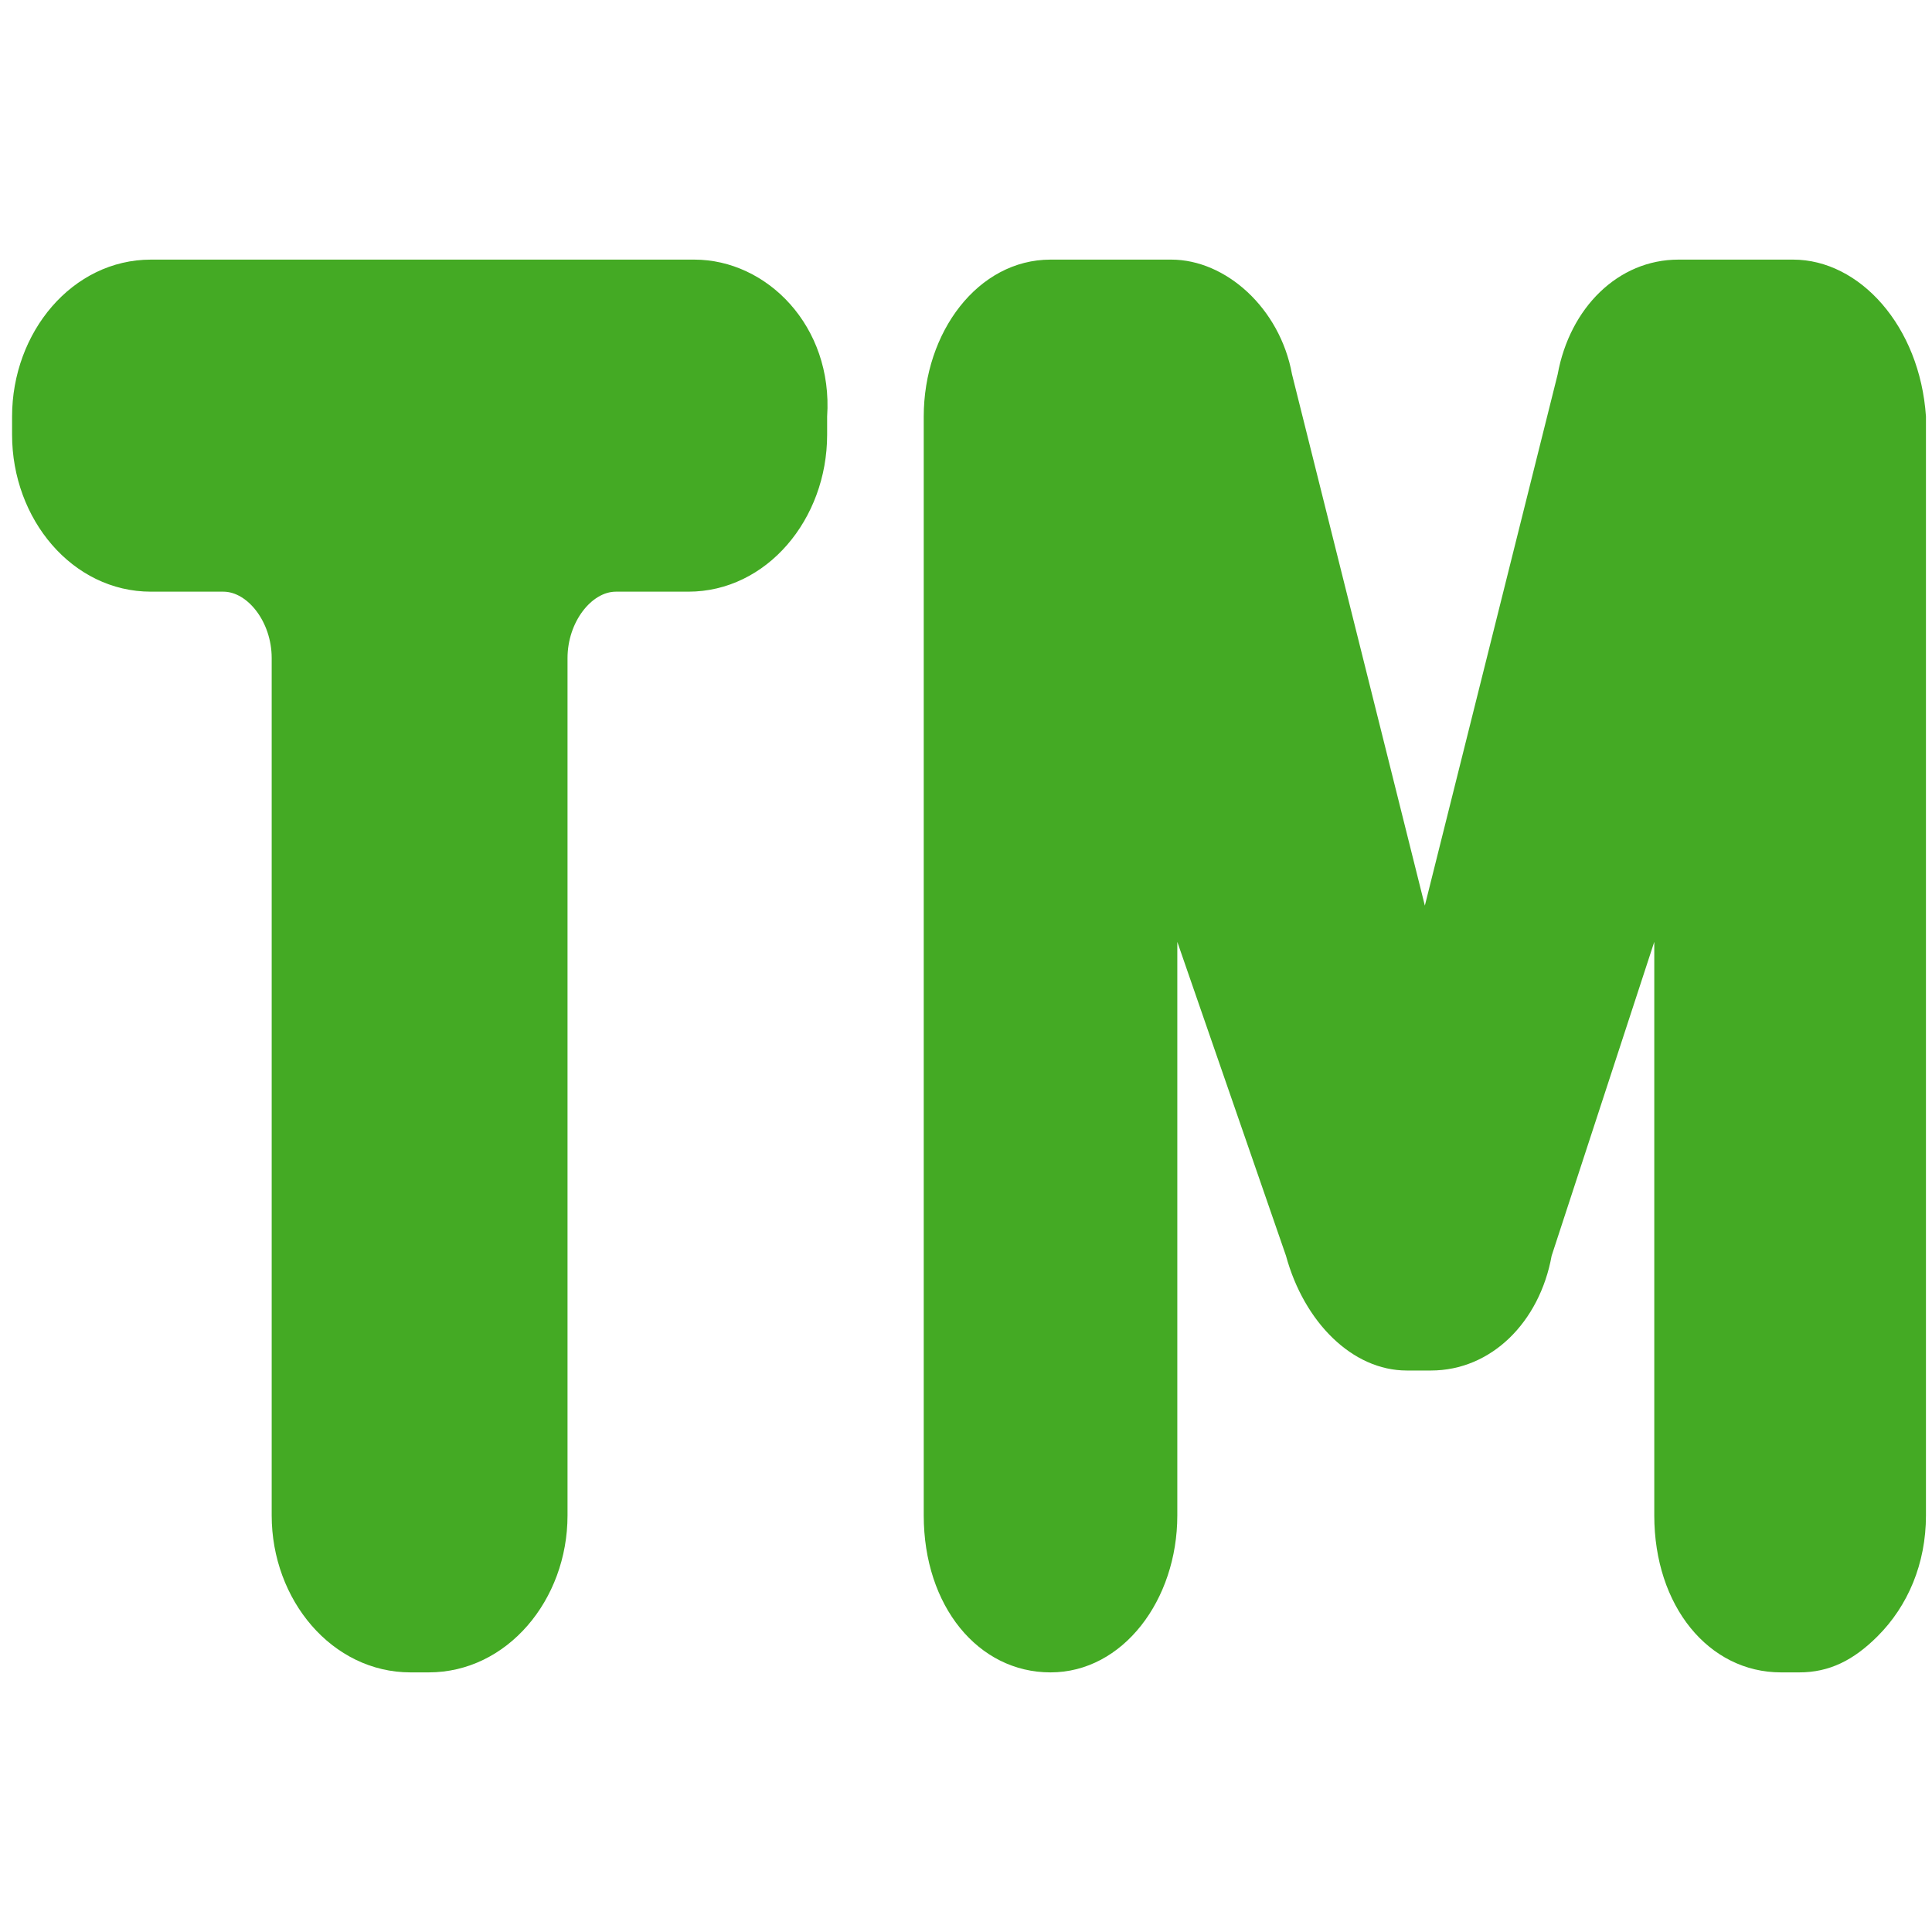
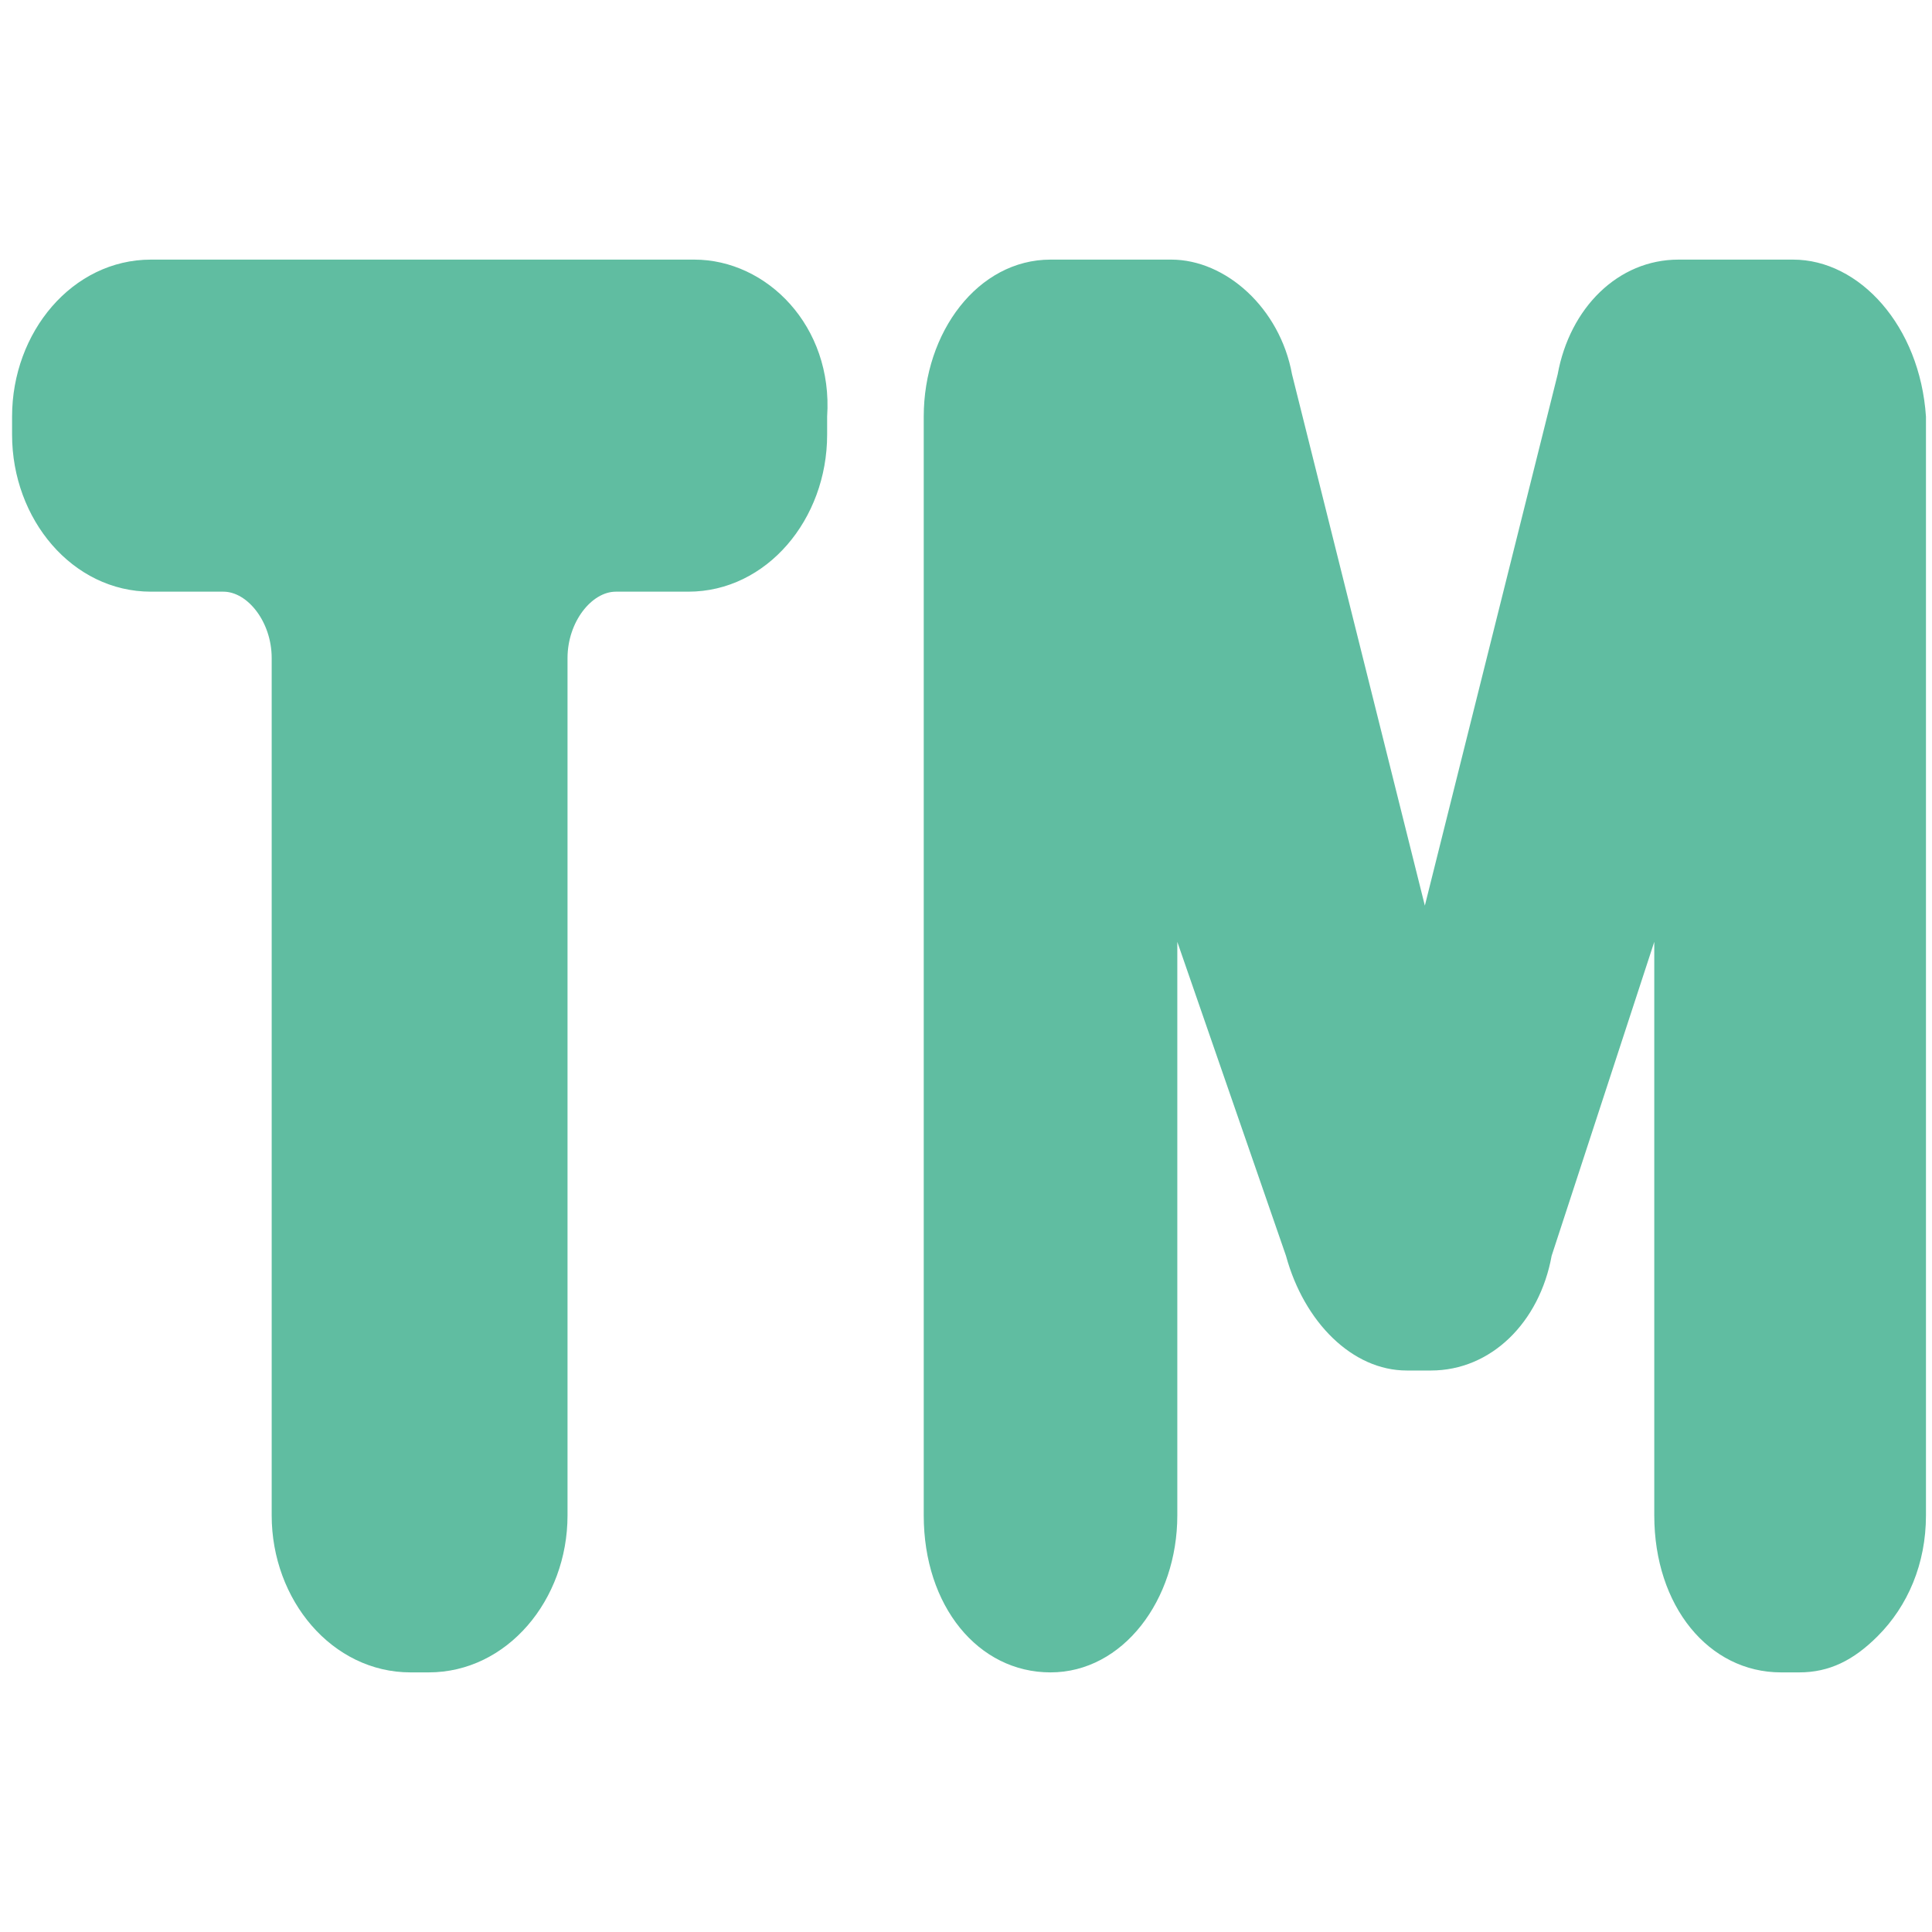
<svg xmlns="http://www.w3.org/2000/svg" version="1.1" id="Слой_1" x="0px" y="0px" viewBox="0 0 32 32" style="enable-background:new 0 0 32 32;" xml:space="preserve">
  <style type="text/css">
- 	.st0{fill:#44AA24;}
+ 	.st0{fill:#60bda1;}
</style>
  <g>
    <path class="st0" d="M6.8,27.4c-1.1,0-1.9-1-1.9-2.2l0-14.2c0-0.8-0.5-1.5-1.2-1.5H2.5c-0.5,0-1-0.2-1.4-0.7   c-0.3-0.4-0.5-1-0.5-1.6V6.9c0-1.2,0.9-2.2,1.9-2.2h8.9c1.1,0,1.9,1,1.9,2.2v0.3c0,1.2-0.9,2.2-1.9,2.2h-1.2   c-0.6,0-1.2,0.7-1.2,1.5l0,14.2c0,1.2-0.9,2.2-1.9,2.2H6.8z" />
    <path class="st0" d="M11.5,5C12.3,5,13,5.8,13,6.9v0.3c0,1-0.7,1.9-1.5,1.9h-1.2c-0.8,0-1.5,0.8-1.5,1.9l0,14.2   c0,1-0.7,1.9-1.5,1.9H6.8c-0.8,0-1.5-0.8-1.5-1.9l0-14.2c0-1-0.7-1.9-1.5-1.9H2.5c0,0,0,0,0,0C1.7,9,1,8.2,1,7.2V6.9   C1,5.8,1.7,5,2.5,5H11.5 M11.5,4.3H2.5c-1.3,0-2.3,1.2-2.3,2.6v0.3c0,1.4,1,2.6,2.3,2.6l1.2,0c0.4,0,0.8,0.5,0.8,1.1l0,14.2   c0,1.4,1,2.6,2.3,2.6h0.3c1.3,0,2.3-1.2,2.3-2.6l0-14.2c0-0.6,0.4-1.1,0.8-1.1h1.2c1.3,0,2.3-1.2,2.3-2.6V6.9   C13.8,5.4,12.7,4.3,11.5,4.3L11.5,4.3z" />
  </g>
  <g>
    <path class="st0" d="M17.3,27.4c-0.9,0-1.7-1-1.7-2.2l0-18.2c0-1.2,0.8-2.2,1.7-2.2h2c0.8,0,1.4,0.7,1.7,1.6l2.4,9.7   c0.1,0.3,0.1,0.4,0.2,0.4c0,0,0.1-0.2,0.1-0.4l2.4-9.7c0.2-1,0.9-1.6,1.6-1.6h1.9c0.9,0,1.7,1,1.7,2.2l0,18.2   c0,0.7-0.2,1.3-0.7,1.8c-0.3,0.3-0.7,0.5-1,0.5h-0.3c-0.9,0-1.7-1-1.7-2.2c0,0,0-11.7,0-11.9l-2.4,7.5c-0.2,0.9-0.9,1.6-1.6,1.6   h-0.4c-0.8,0-1.4-0.7-1.6-1.6L19,13.3c0,0.5,0,1,0,1.5l0,10.3C19,26.4,18.3,27.4,17.3,27.4z" />
    <path class="st0" d="M29.7,5C30.4,5,31,5.9,31,6.9l0,18.2c0,1-0.6,1.9-1.3,1.9h-0.3c-0.7,0-1.3-0.8-1.3-1.9V13.8c0-1.4,0-3,0.1-4.7   h-0.1c-0.1,1.4-0.3,2.3-0.4,2.9l-2.8,8.6c-0.2,0.8-0.7,1.4-1.3,1.4h-0.4c-0.6,0-1.1-0.5-1.3-1.3l-2.9-8.4c-0.1-0.4-0.2-1.4-0.4-3.1   h-0.1c0.1,2.2,0.1,4.1,0.1,5.7l0,10.3c0,1-0.6,1.9-1.3,1.9c-0.7,0-1.3-0.8-1.3-1.9l0-18.2c0-1,0.6-1.9,1.3-1.9h2   c0.6,0,1.1,0.6,1.3,1.4L23,16c0.1,0.5,0.3,0.7,0.5,0.7c0.2,0,0.4-0.3,0.5-0.7l2.4-9.6C26.7,5.6,27.2,5,27.8,5H29.7 M29.7,4.3h-1.9   c-1,0-1.8,0.8-2,1.9L23.6,15l-2.2-8.8c-0.2-1.1-1.1-1.9-2-1.9h-2c-1.2,0-2.1,1.2-2.1,2.6l0,18.2c0,1.5,0.9,2.6,2.1,2.6   c1.2,0,2.1-1.2,2.1-2.6l0-9.5l1.8,5.2c0.3,1.1,1.1,1.9,2,1.9h0.4c1,0,1.8-0.8,2-1.9l1.7-5.2v9.5c0,1.5,0.9,2.6,2.1,2.6h0.3   c0.5,0,0.9-0.2,1.3-0.6c0.5-0.5,0.8-1.2,0.8-2l0-18.2C31.8,5.4,30.8,4.3,29.7,4.3L29.7,4.3z" />
  </g>
</svg>
